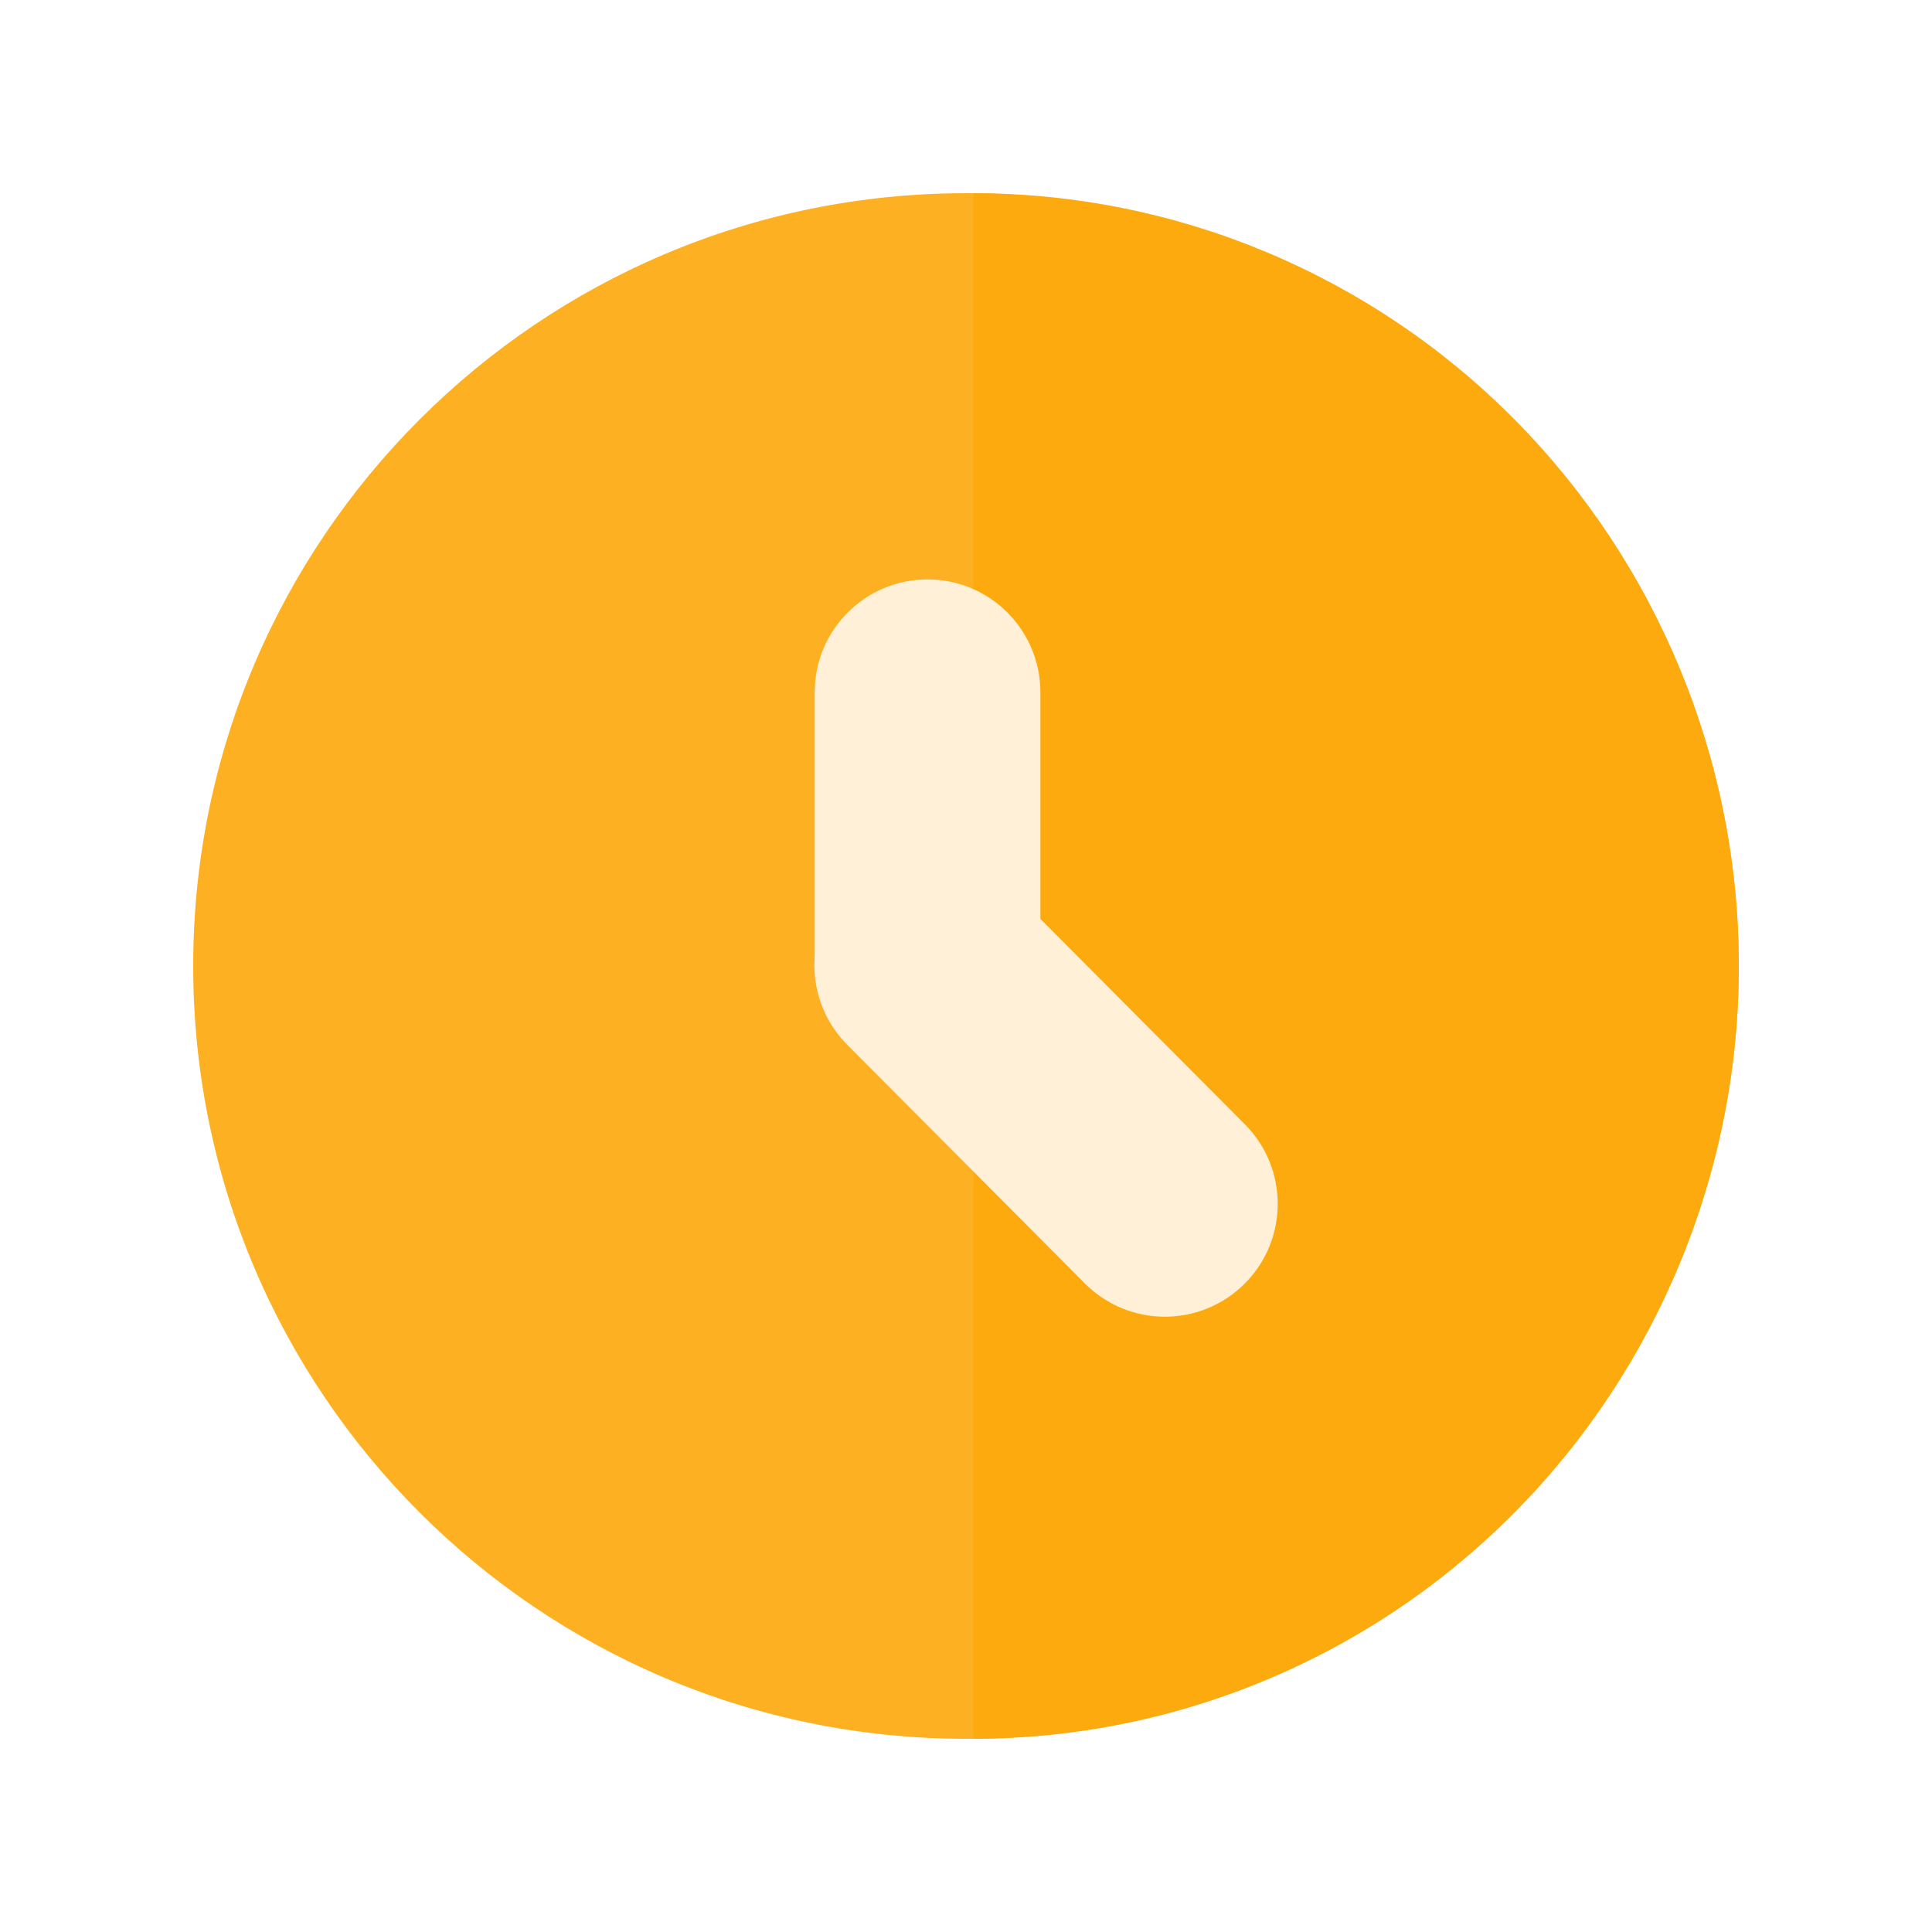
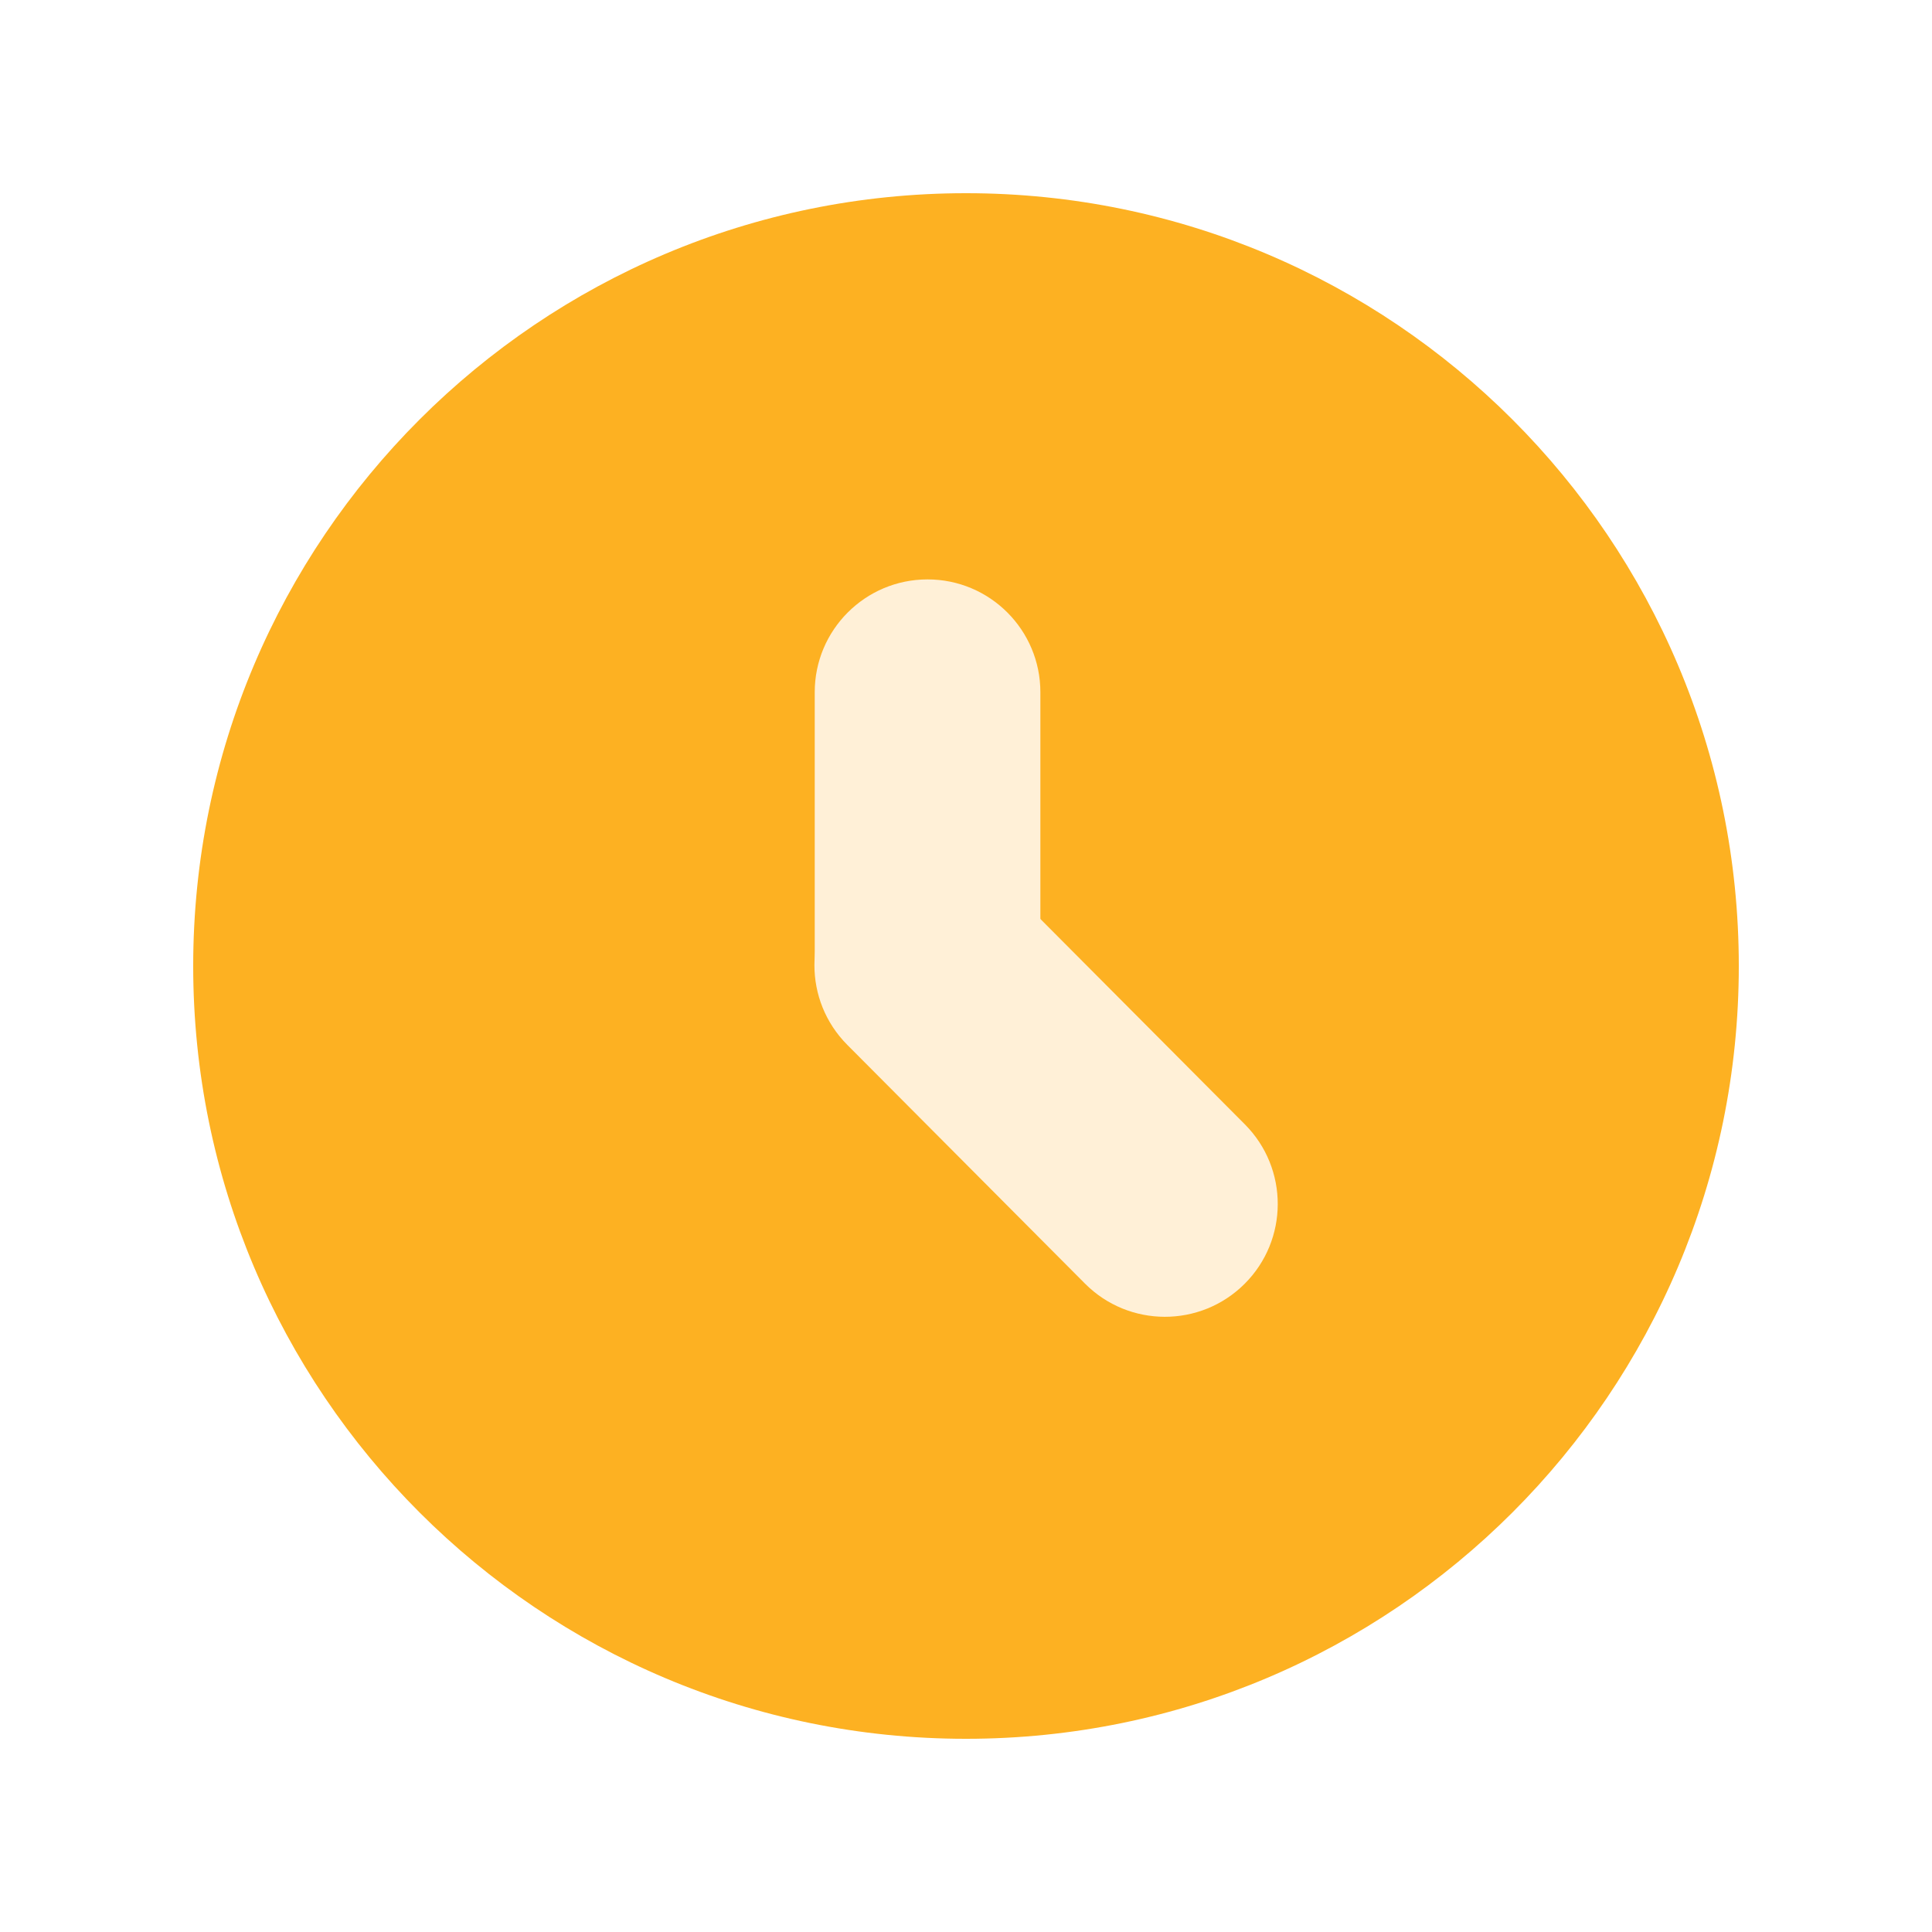
<svg xmlns="http://www.w3.org/2000/svg" width="20" height="20" viewBox="0 0 20 20" fill="none">
  <circle cx="10" cy="10" r="8" fill="#FDB122" />
-   <path d="M10.075 2C12.177 2 14.193 2.843 15.679 4.343C17.165 5.843 18 7.878 18 10C18 12.122 17.165 14.157 15.679 15.657C14.193 17.157 12.177 18 10.075 18L10.075 2Z" fill="#FDAA0E" />
  <rect x="8.434" y="5.998" width="2.336" height="5.024" rx="1.168" fill="#FFF0D7" />
-   <rect x="7.947" y="9.988" width="2.336" height="5.823" rx="1.168" transform="rotate(-44.875 7.94678 9.98828)" fill="#FFF0D7" />
+   <rect x="7.947" y="9.989" width="2.336" height="5.823" rx="1.168" transform="rotate(-44.875 7.94678 9.9888)" fill="#FFF0D7" />
</svg>
